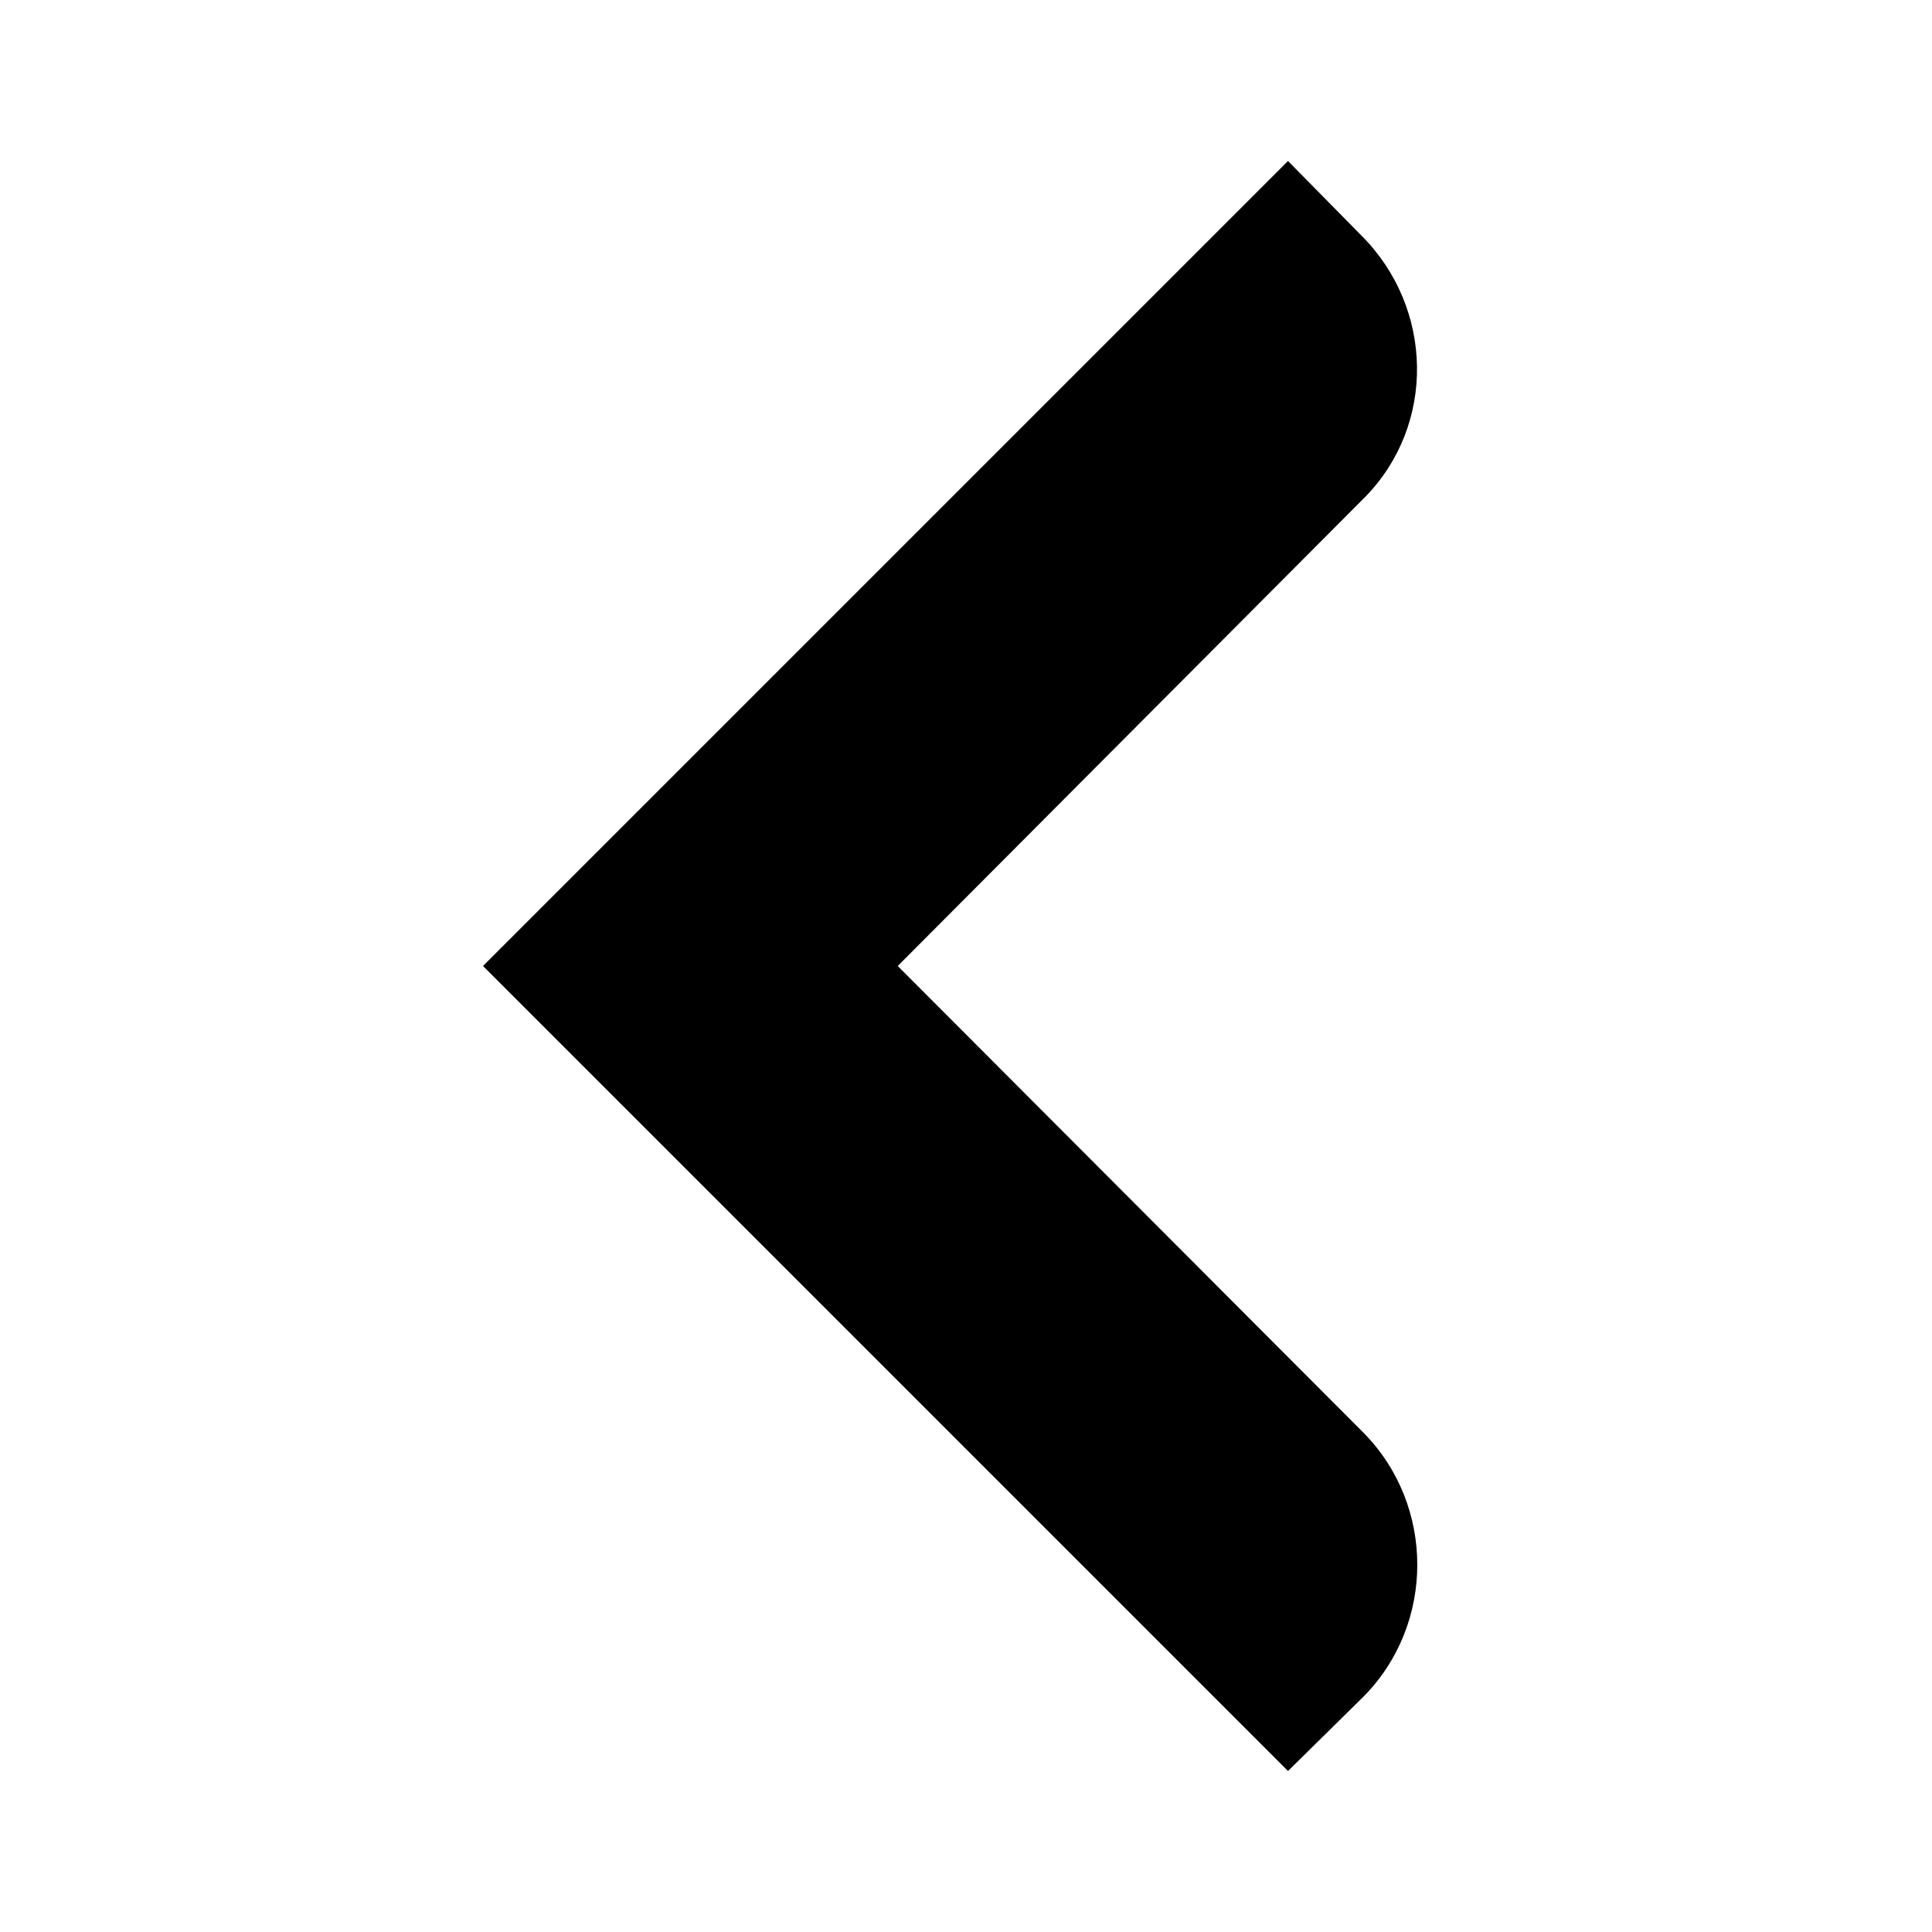
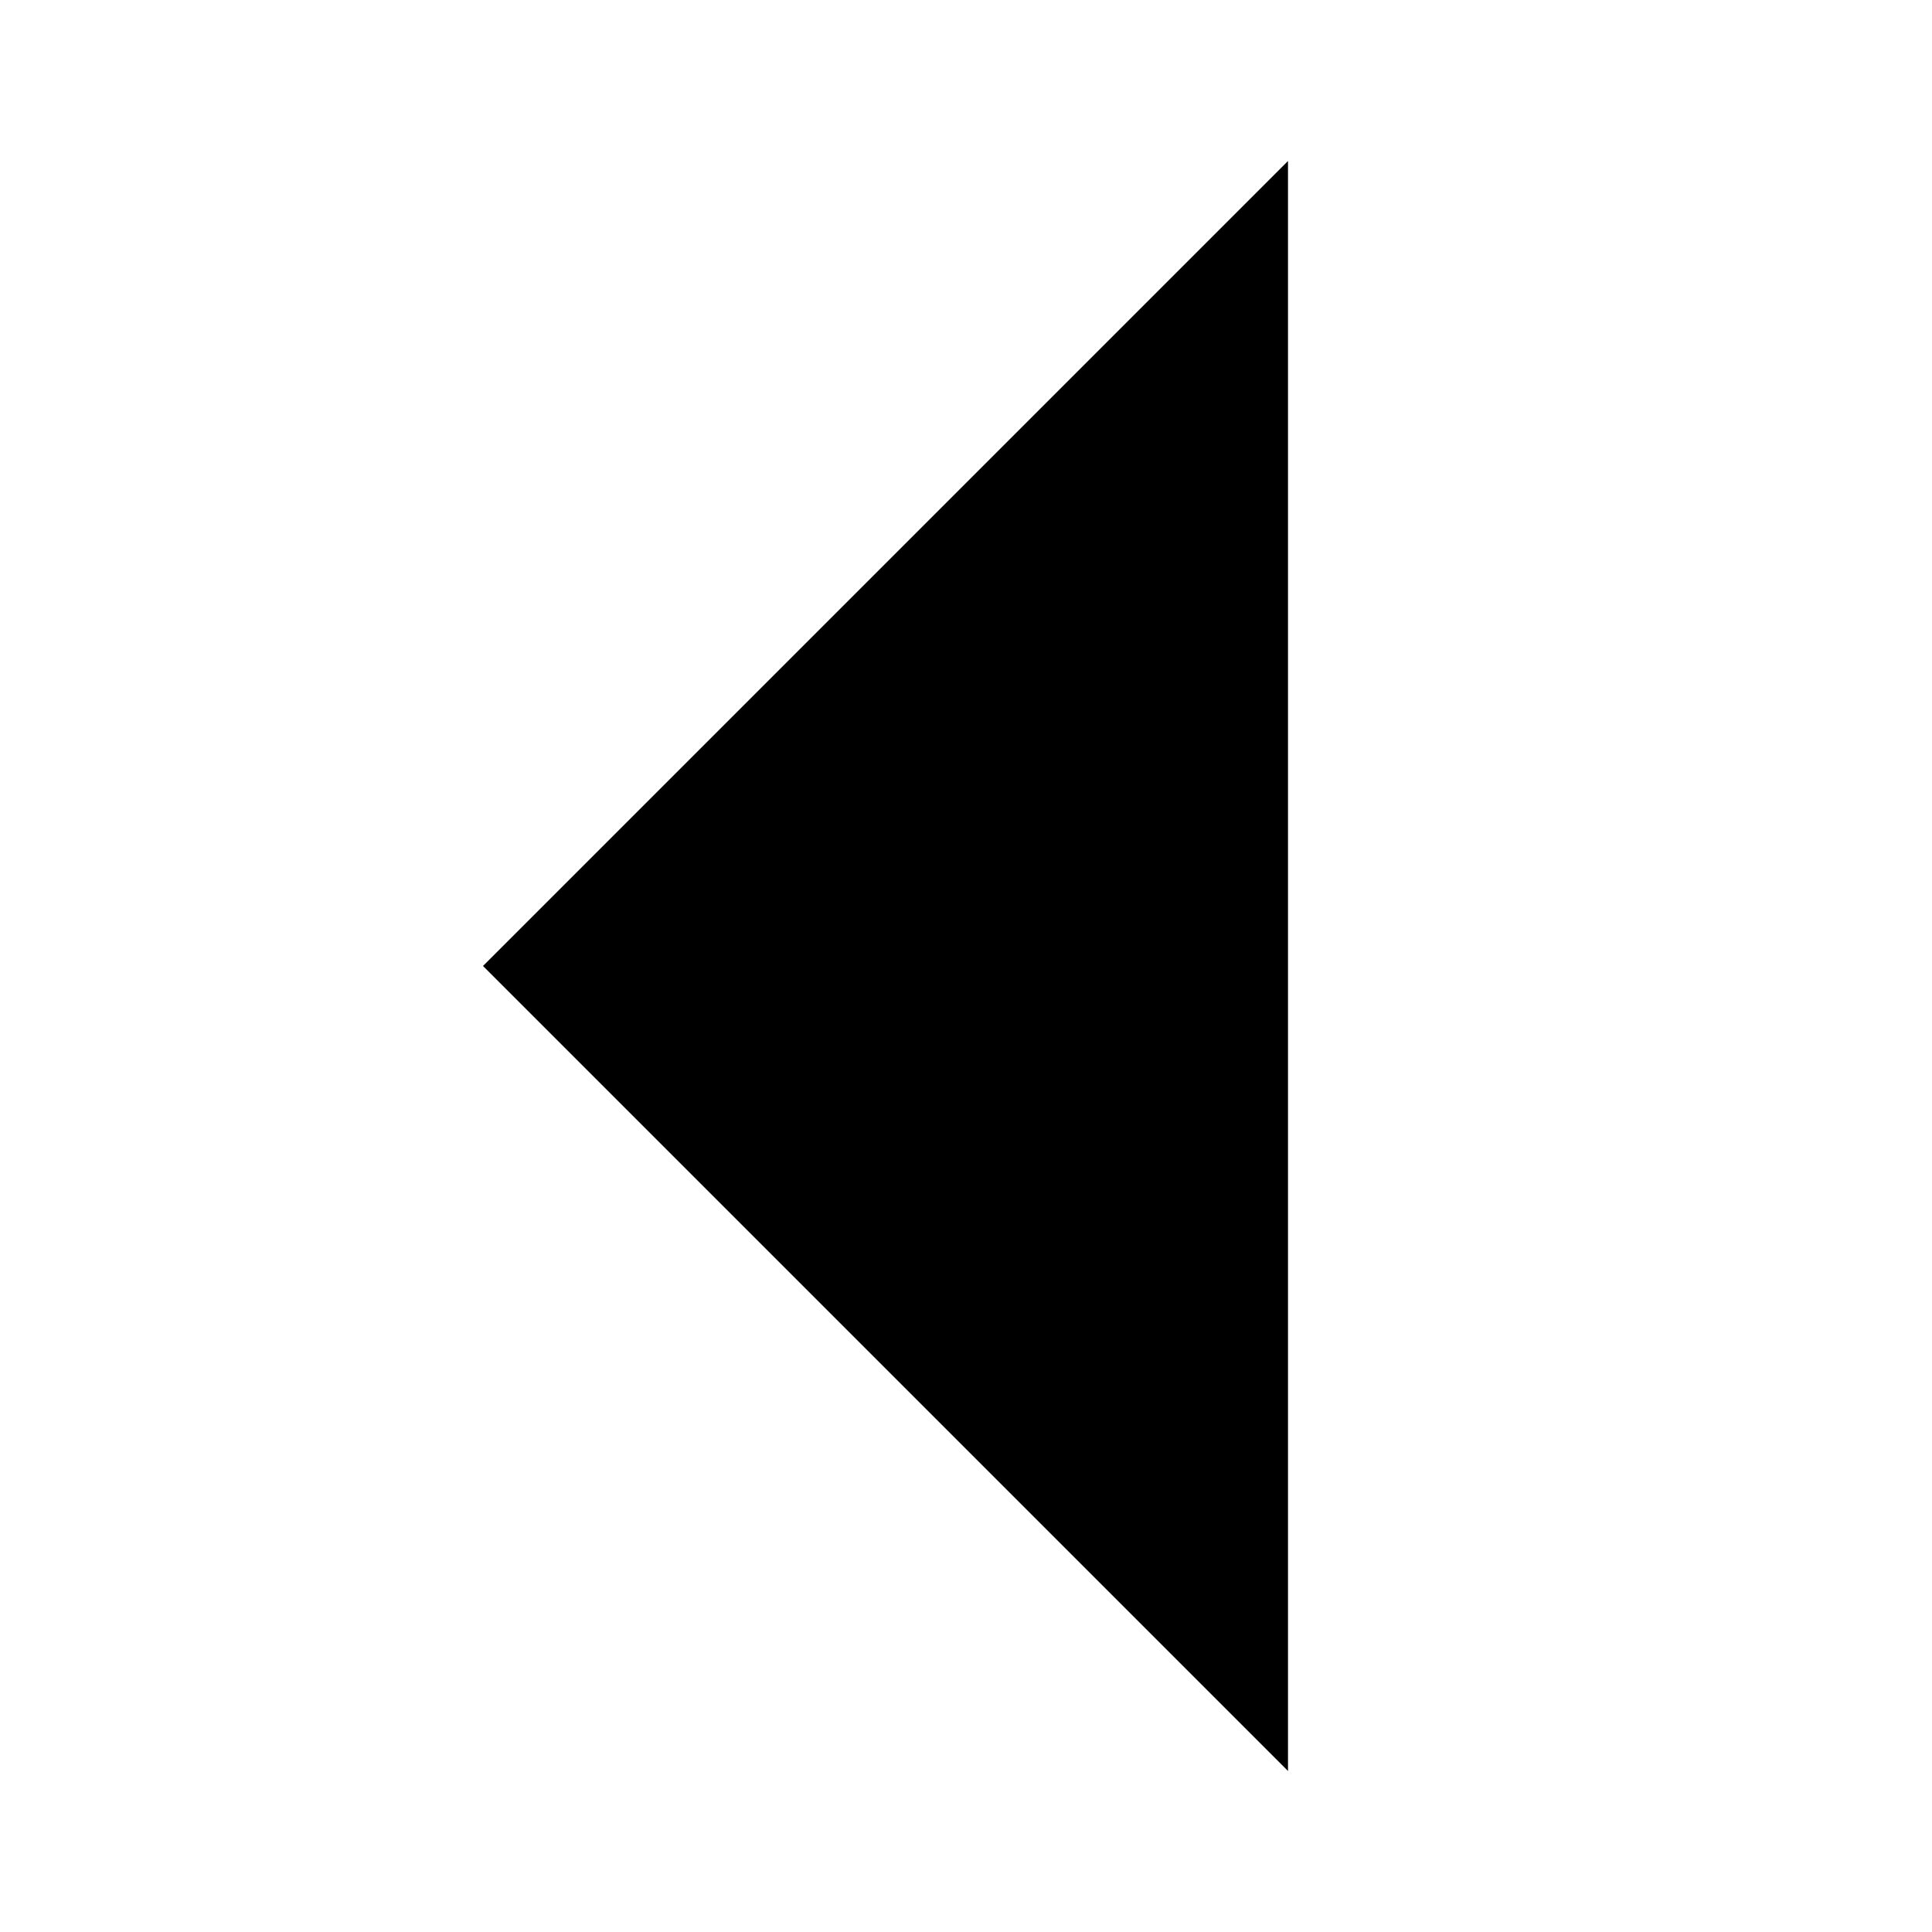
- <svg xmlns="http://www.w3.org/2000/svg" width="12" height="12" viewBox="0 0 12 12">
+ <svg xmlns="http://www.w3.org/2000/svg" version="1.1" id="Layer_1" x="0px" y="0px" viewBox="-493 495 12 12" enable-background="new -493 495 12 12" xml:space="preserve">
  <g id="rtl">
-     <path id="arrow" d="M8 11l.47-.463c.444-.45.444-1.186 0-1.637L5.576 6l2.9-2.91c.444-.45.43-1.177-.02-1.627L8 1 3 6h.01H3l5 5" />
+     <path id="arrow" d="M-485,506v-10l-5,5h0h0L-485,506" />
  </g>
</svg>
